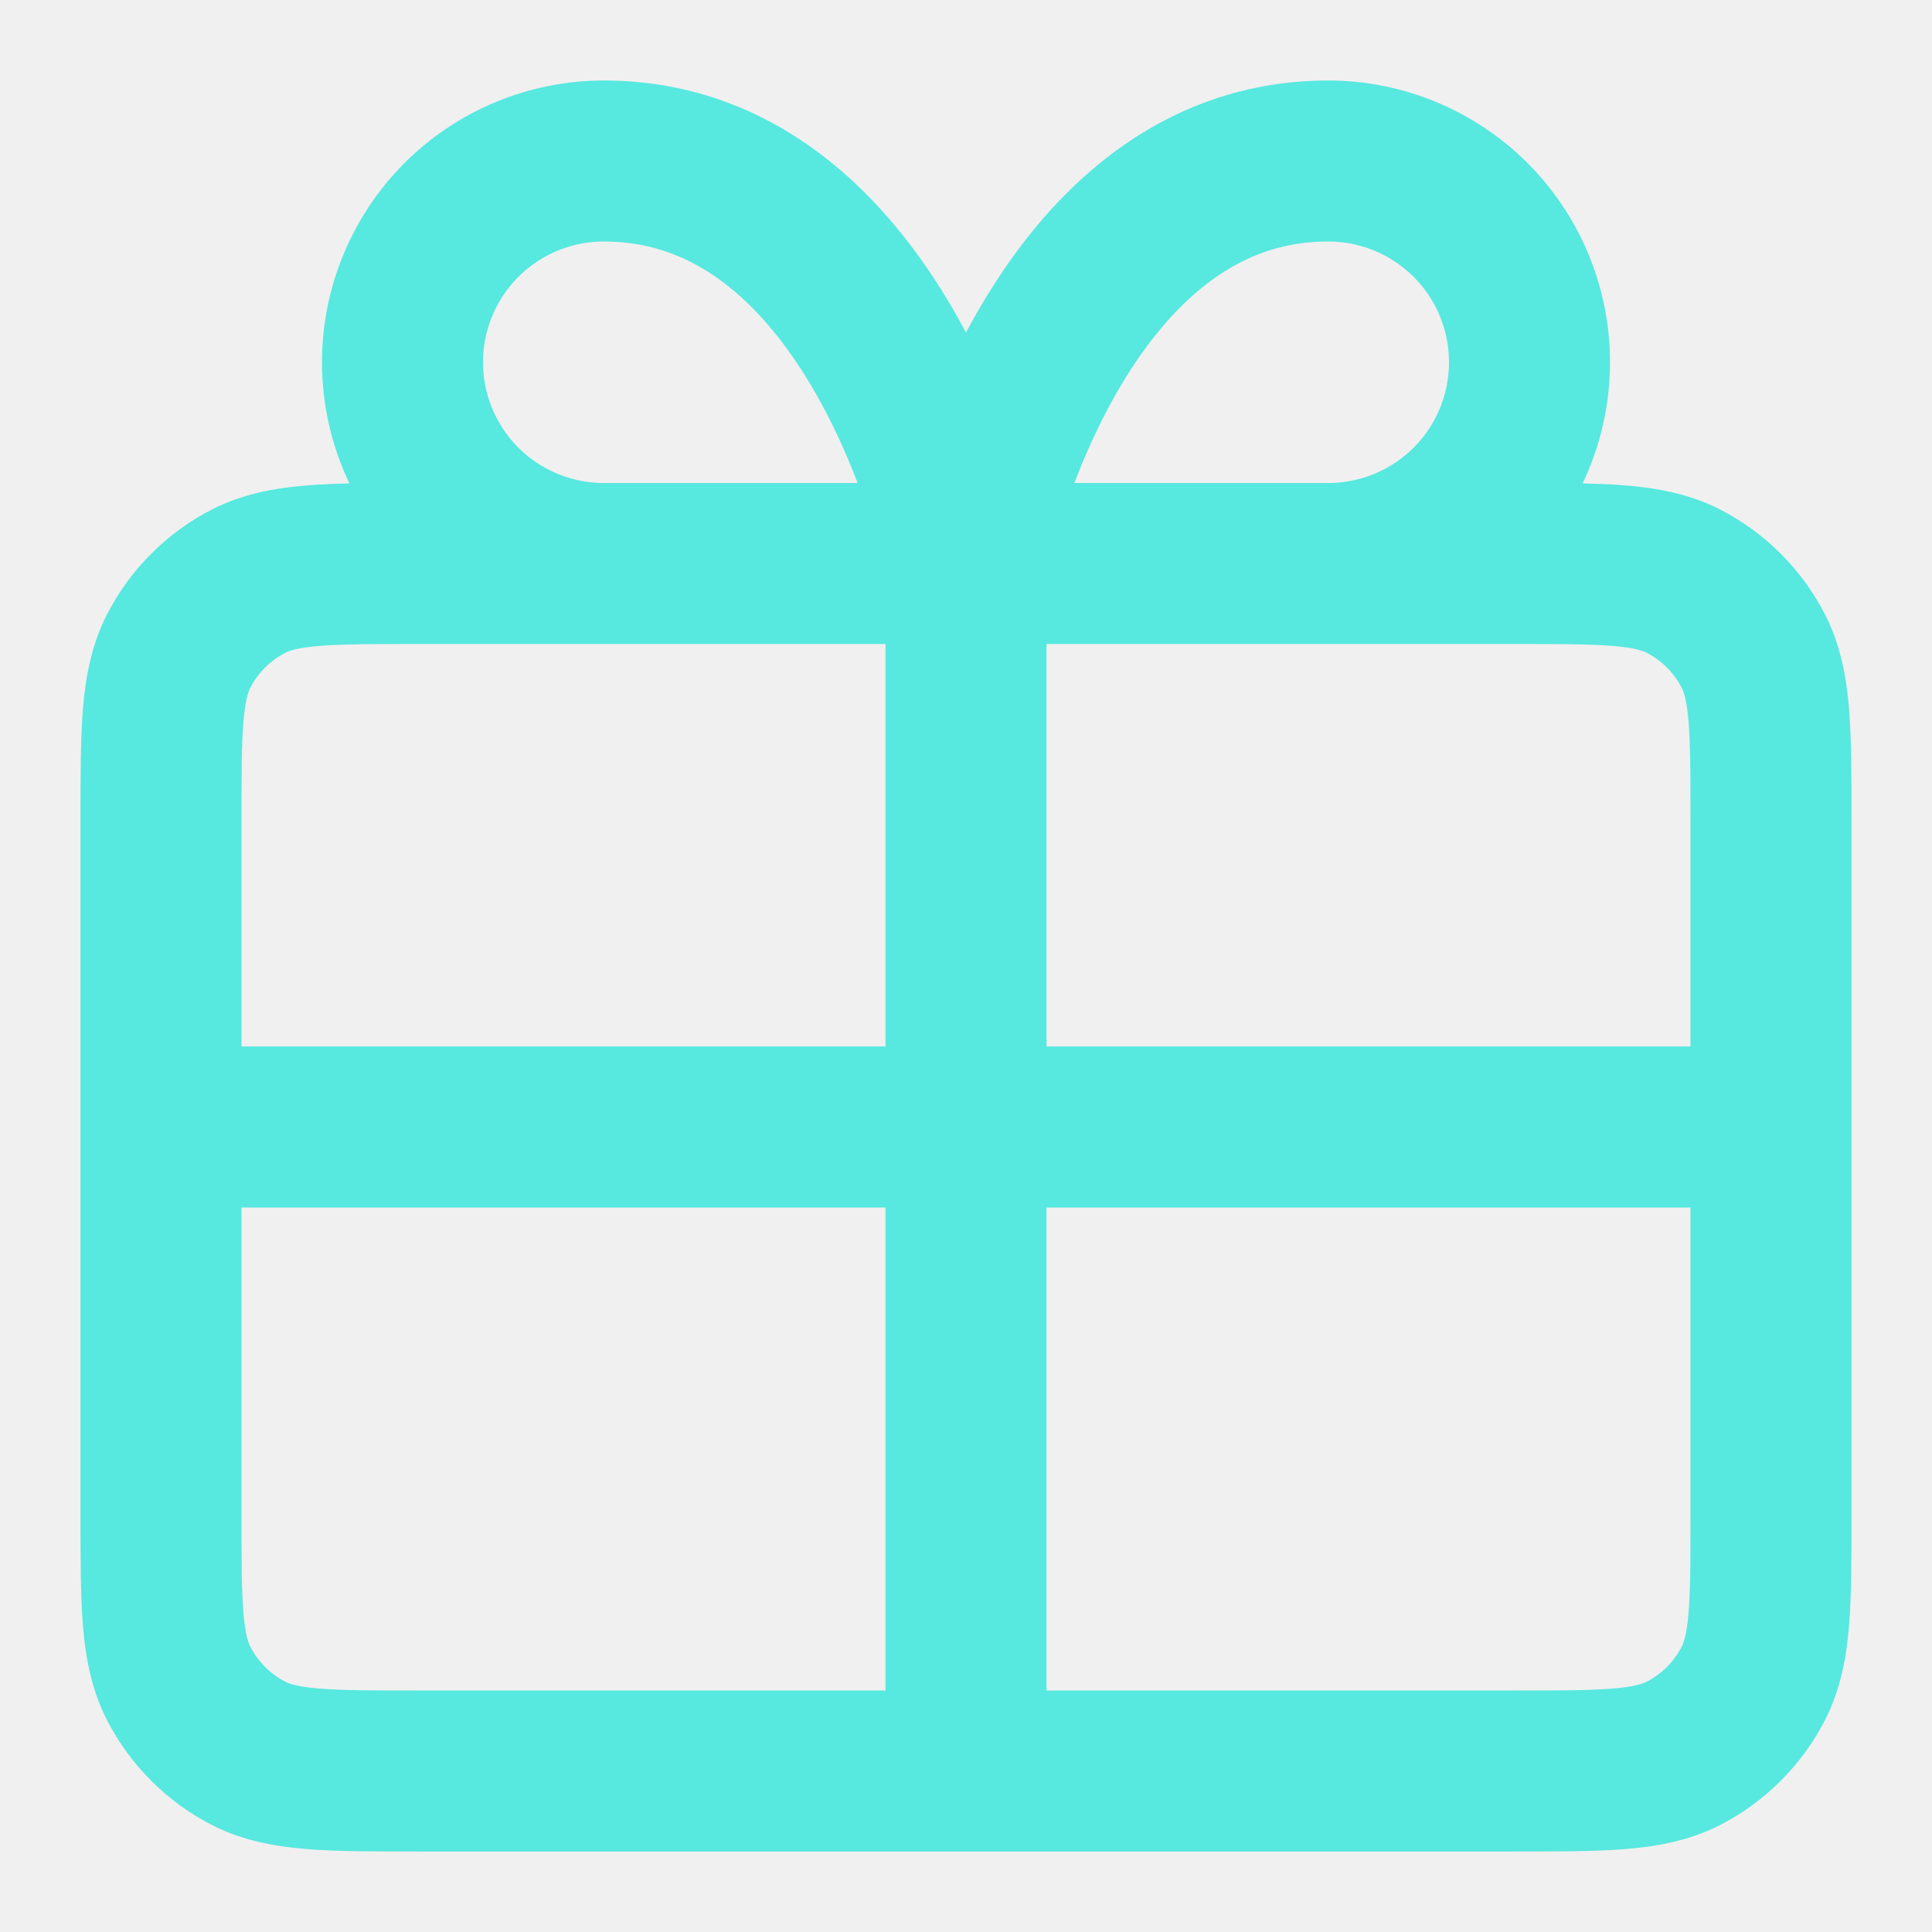
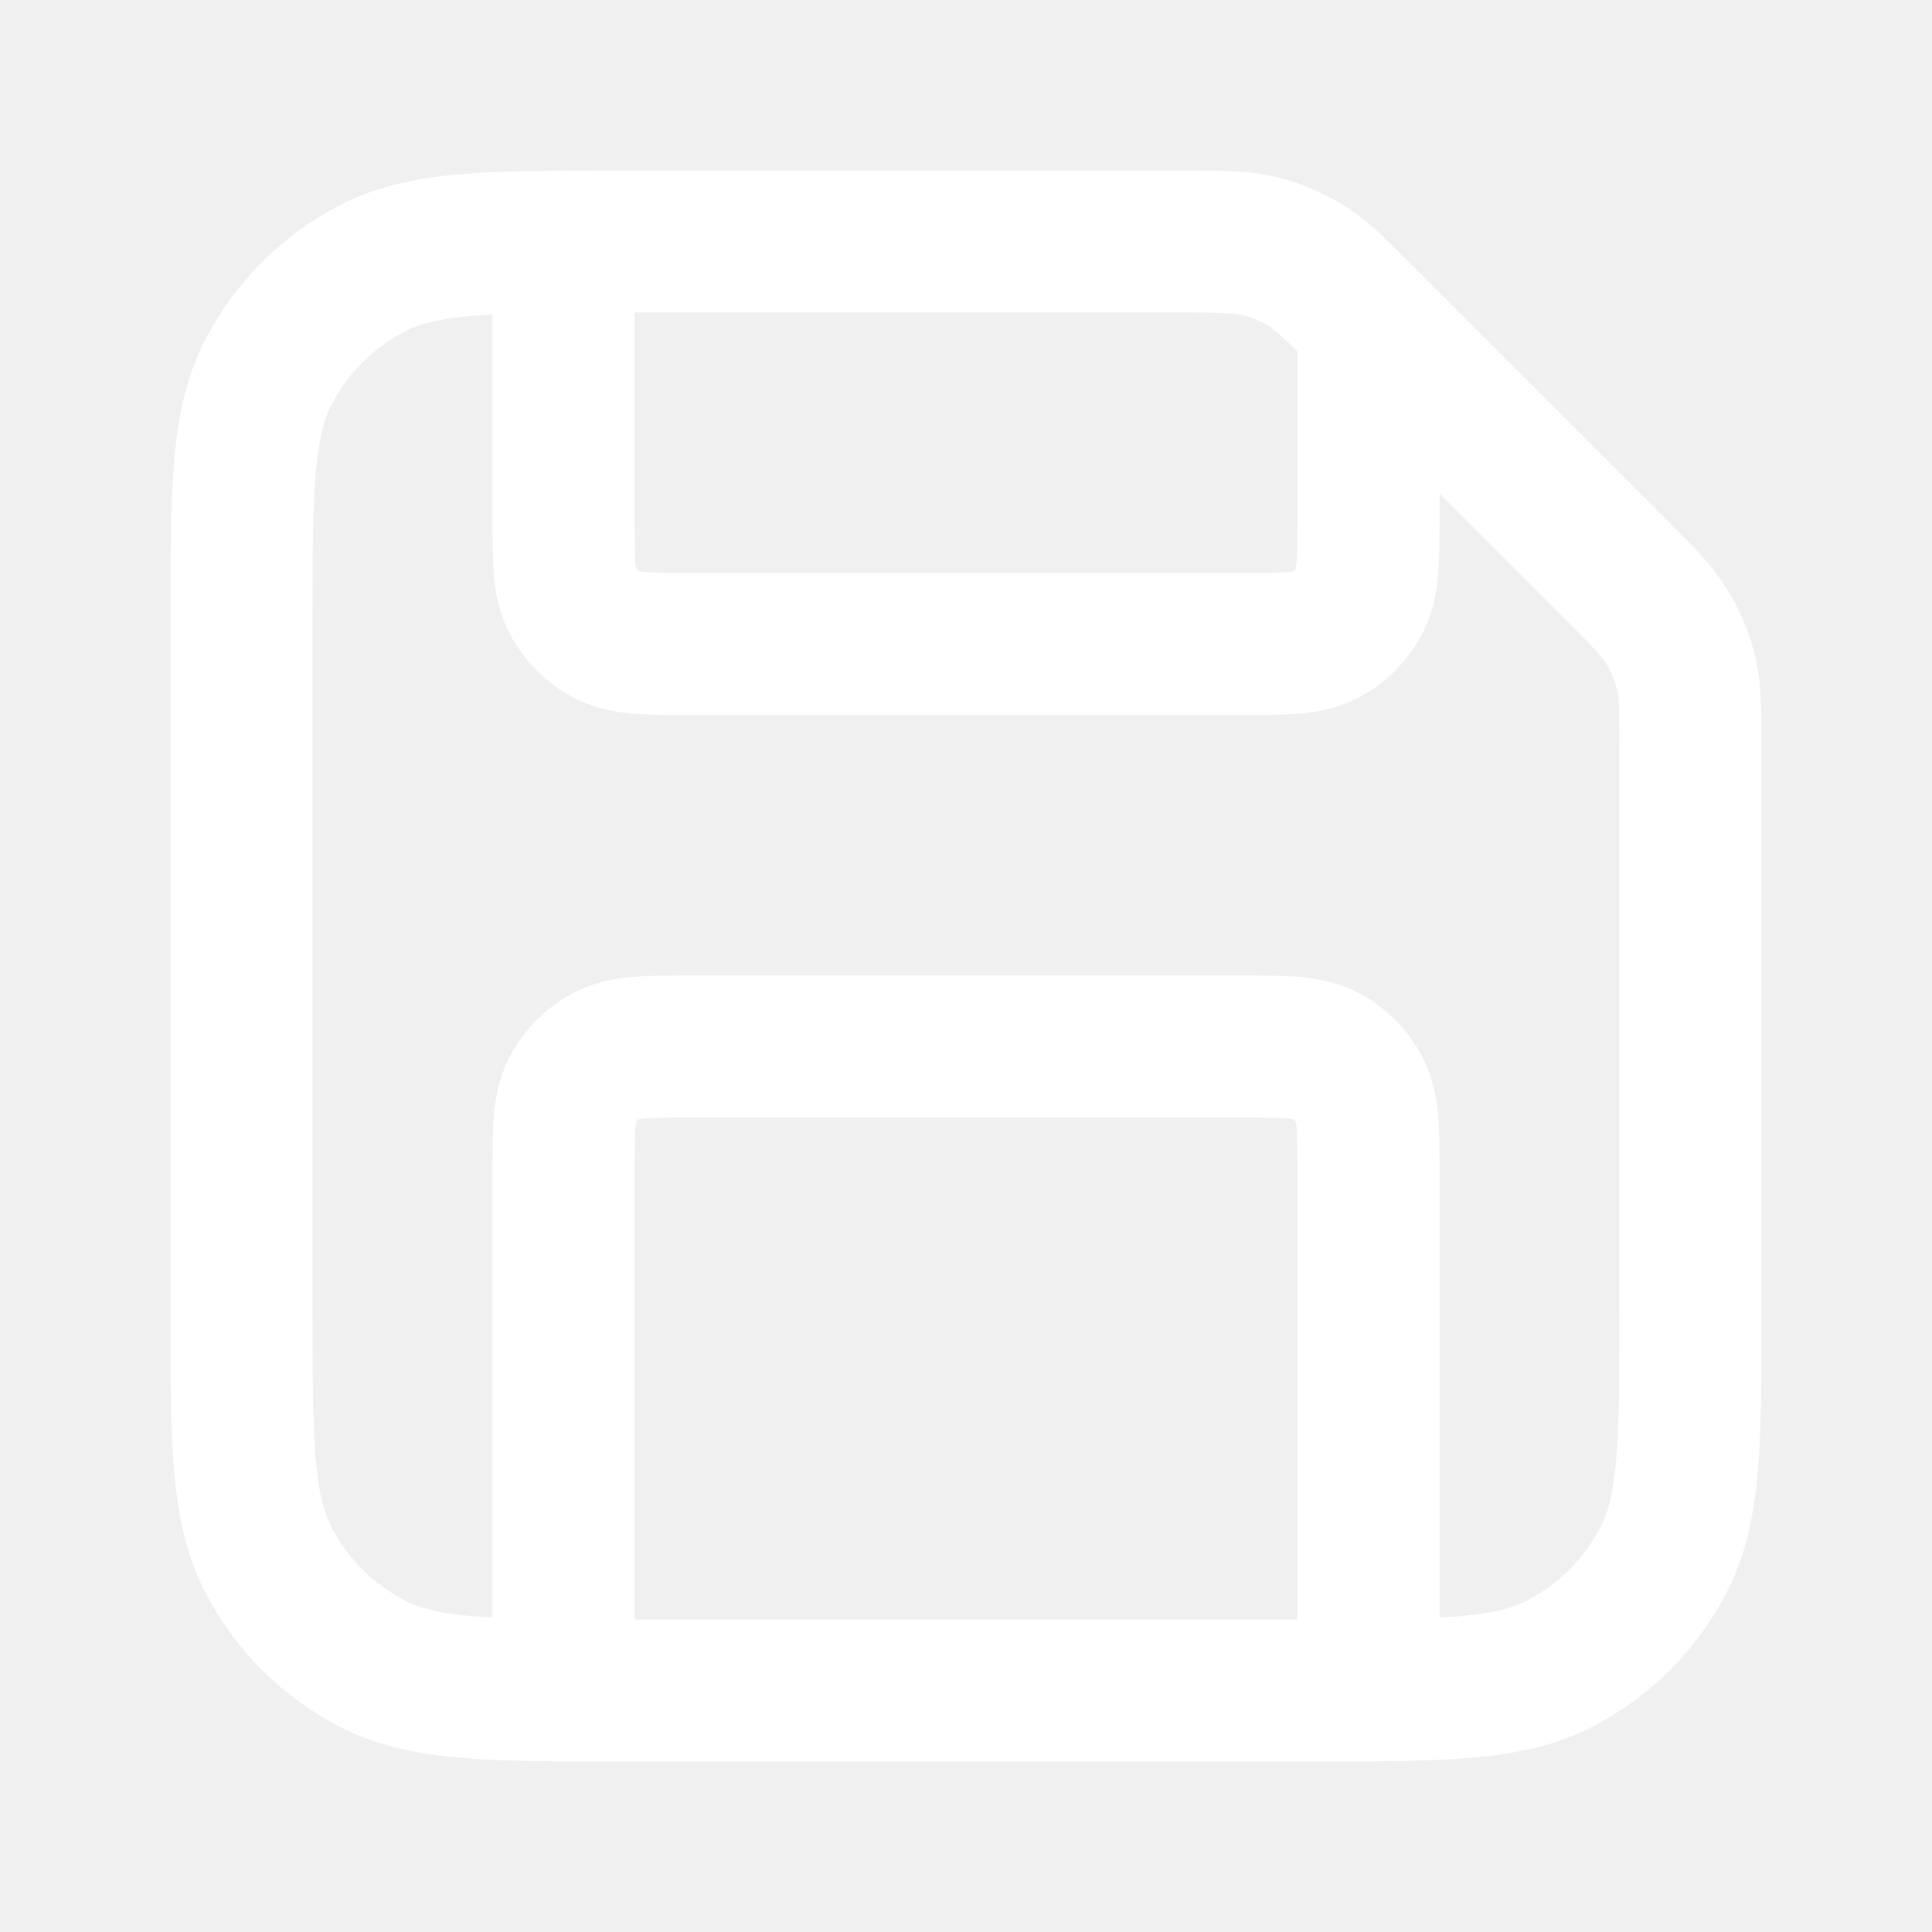
- <svg xmlns="http://www.w3.org/2000/svg" width="18" height="18" viewBox="0 0 18 18" fill="none">
-   <path d="M9 5.25H5.625C5.128 5.25 4.651 5.052 4.299 4.701C3.948 4.349 3.75 3.872 3.75 3.375C3.75 2.878 3.948 2.401 4.299 2.049C4.651 1.698 5.128 1.5 5.625 1.5C8.25 1.5 9 5.25 9 5.25ZM9 5.25H12.375C12.872 5.25 13.349 5.052 13.701 4.701C14.053 4.349 14.25 3.872 14.25 3.375C14.25 2.878 14.053 2.401 13.701 2.049C13.349 1.698 12.872 1.5 12.375 1.5C9.75 1.5 9 5.25 9 5.25ZM9 5.25L9 16.5M1.5 10.5H16.5M1.5 7.65L1.5 14.1C1.5 14.94 1.5 15.36 1.663 15.681C1.807 15.963 2.037 16.193 2.319 16.337C2.64 16.5 3.06 16.5 3.9 16.5L14.1 16.5C14.94 16.5 15.36 16.5 15.681 16.337C15.963 16.193 16.193 15.963 16.337 15.681C16.5 15.36 16.5 14.94 16.5 14.1V7.65C16.5 6.81 16.5 6.39 16.337 6.069C16.193 5.787 15.963 5.557 15.681 5.413C15.36 5.25 14.94 5.25 14.1 5.25L3.9 5.25C3.06 5.25 2.64 5.25 2.319 5.413C2.037 5.557 1.807 5.787 1.663 6.069C1.5 6.39 1.5 6.81 1.5 7.65Z" stroke="#57E8DF" stroke-width="1.5" stroke-linecap="round" stroke-linejoin="round" />
+ <svg xmlns="http://www.w3.org/2000/svg" width="34" height="34" viewBox="0 0 34 34" fill="none">
+   <g id="save-01">
+     <path id="Icon" d="M9.917 4.25V9.067C9.917 9.86 9.917 10.257 10.071 10.56C10.207 10.826 10.424 11.043 10.69 11.179C10.993 11.333 11.39 11.333 12.183 11.333H21.817C22.61 11.333 23.007 11.333 23.31 11.179C23.576 11.043 23.793 10.826 23.929 10.56C24.083 10.257 24.083 9.86 24.083 9.067V5.667M24.083 29.75V20.683C24.083 19.89 24.083 19.493 23.929 19.19C23.793 18.924 23.576 18.707 23.31 18.571C23.007 18.417 22.61 18.417 21.817 18.417H12.183C11.39 18.417 10.993 18.417 10.69 18.571C10.424 18.707 10.207 18.924 10.071 19.19C9.917 19.493 9.917 19.89 9.917 20.683V29.75M29.75 13.211V22.95C29.75 25.33 29.75 26.52 29.287 27.43C28.879 28.229 28.229 28.879 27.43 29.287C26.52 29.75 25.33 29.75 22.95 29.75H11.05C8.67 29.75 7.48 29.75 6.571 29.287C5.771 28.879 5.121 28.229 4.713 27.43C4.25 26.52 4.25 25.33 4.25 22.95V11.05C4.25 8.67 4.25 7.48 4.713 6.571C5.121 5.771 5.771 5.121 6.571 4.713C7.48 4.25 8.67 4.25 11.05 4.25H20.789C21.482 4.25 21.828 4.25 22.154 4.328C22.444 4.398 22.72 4.512 22.974 4.668C23.259 4.843 23.504 5.088 23.994 5.578L28.422 10.006C28.912 10.496 29.157 10.741 29.332 11.027C29.488 11.28 29.602 11.556 29.672 11.845C29.75 12.172 29.75 12.518 29.75 13.211Z" stroke="white" stroke-width="2.5" stroke-linecap="round" stroke-linejoin="round" />
+   </g>
</svg>
